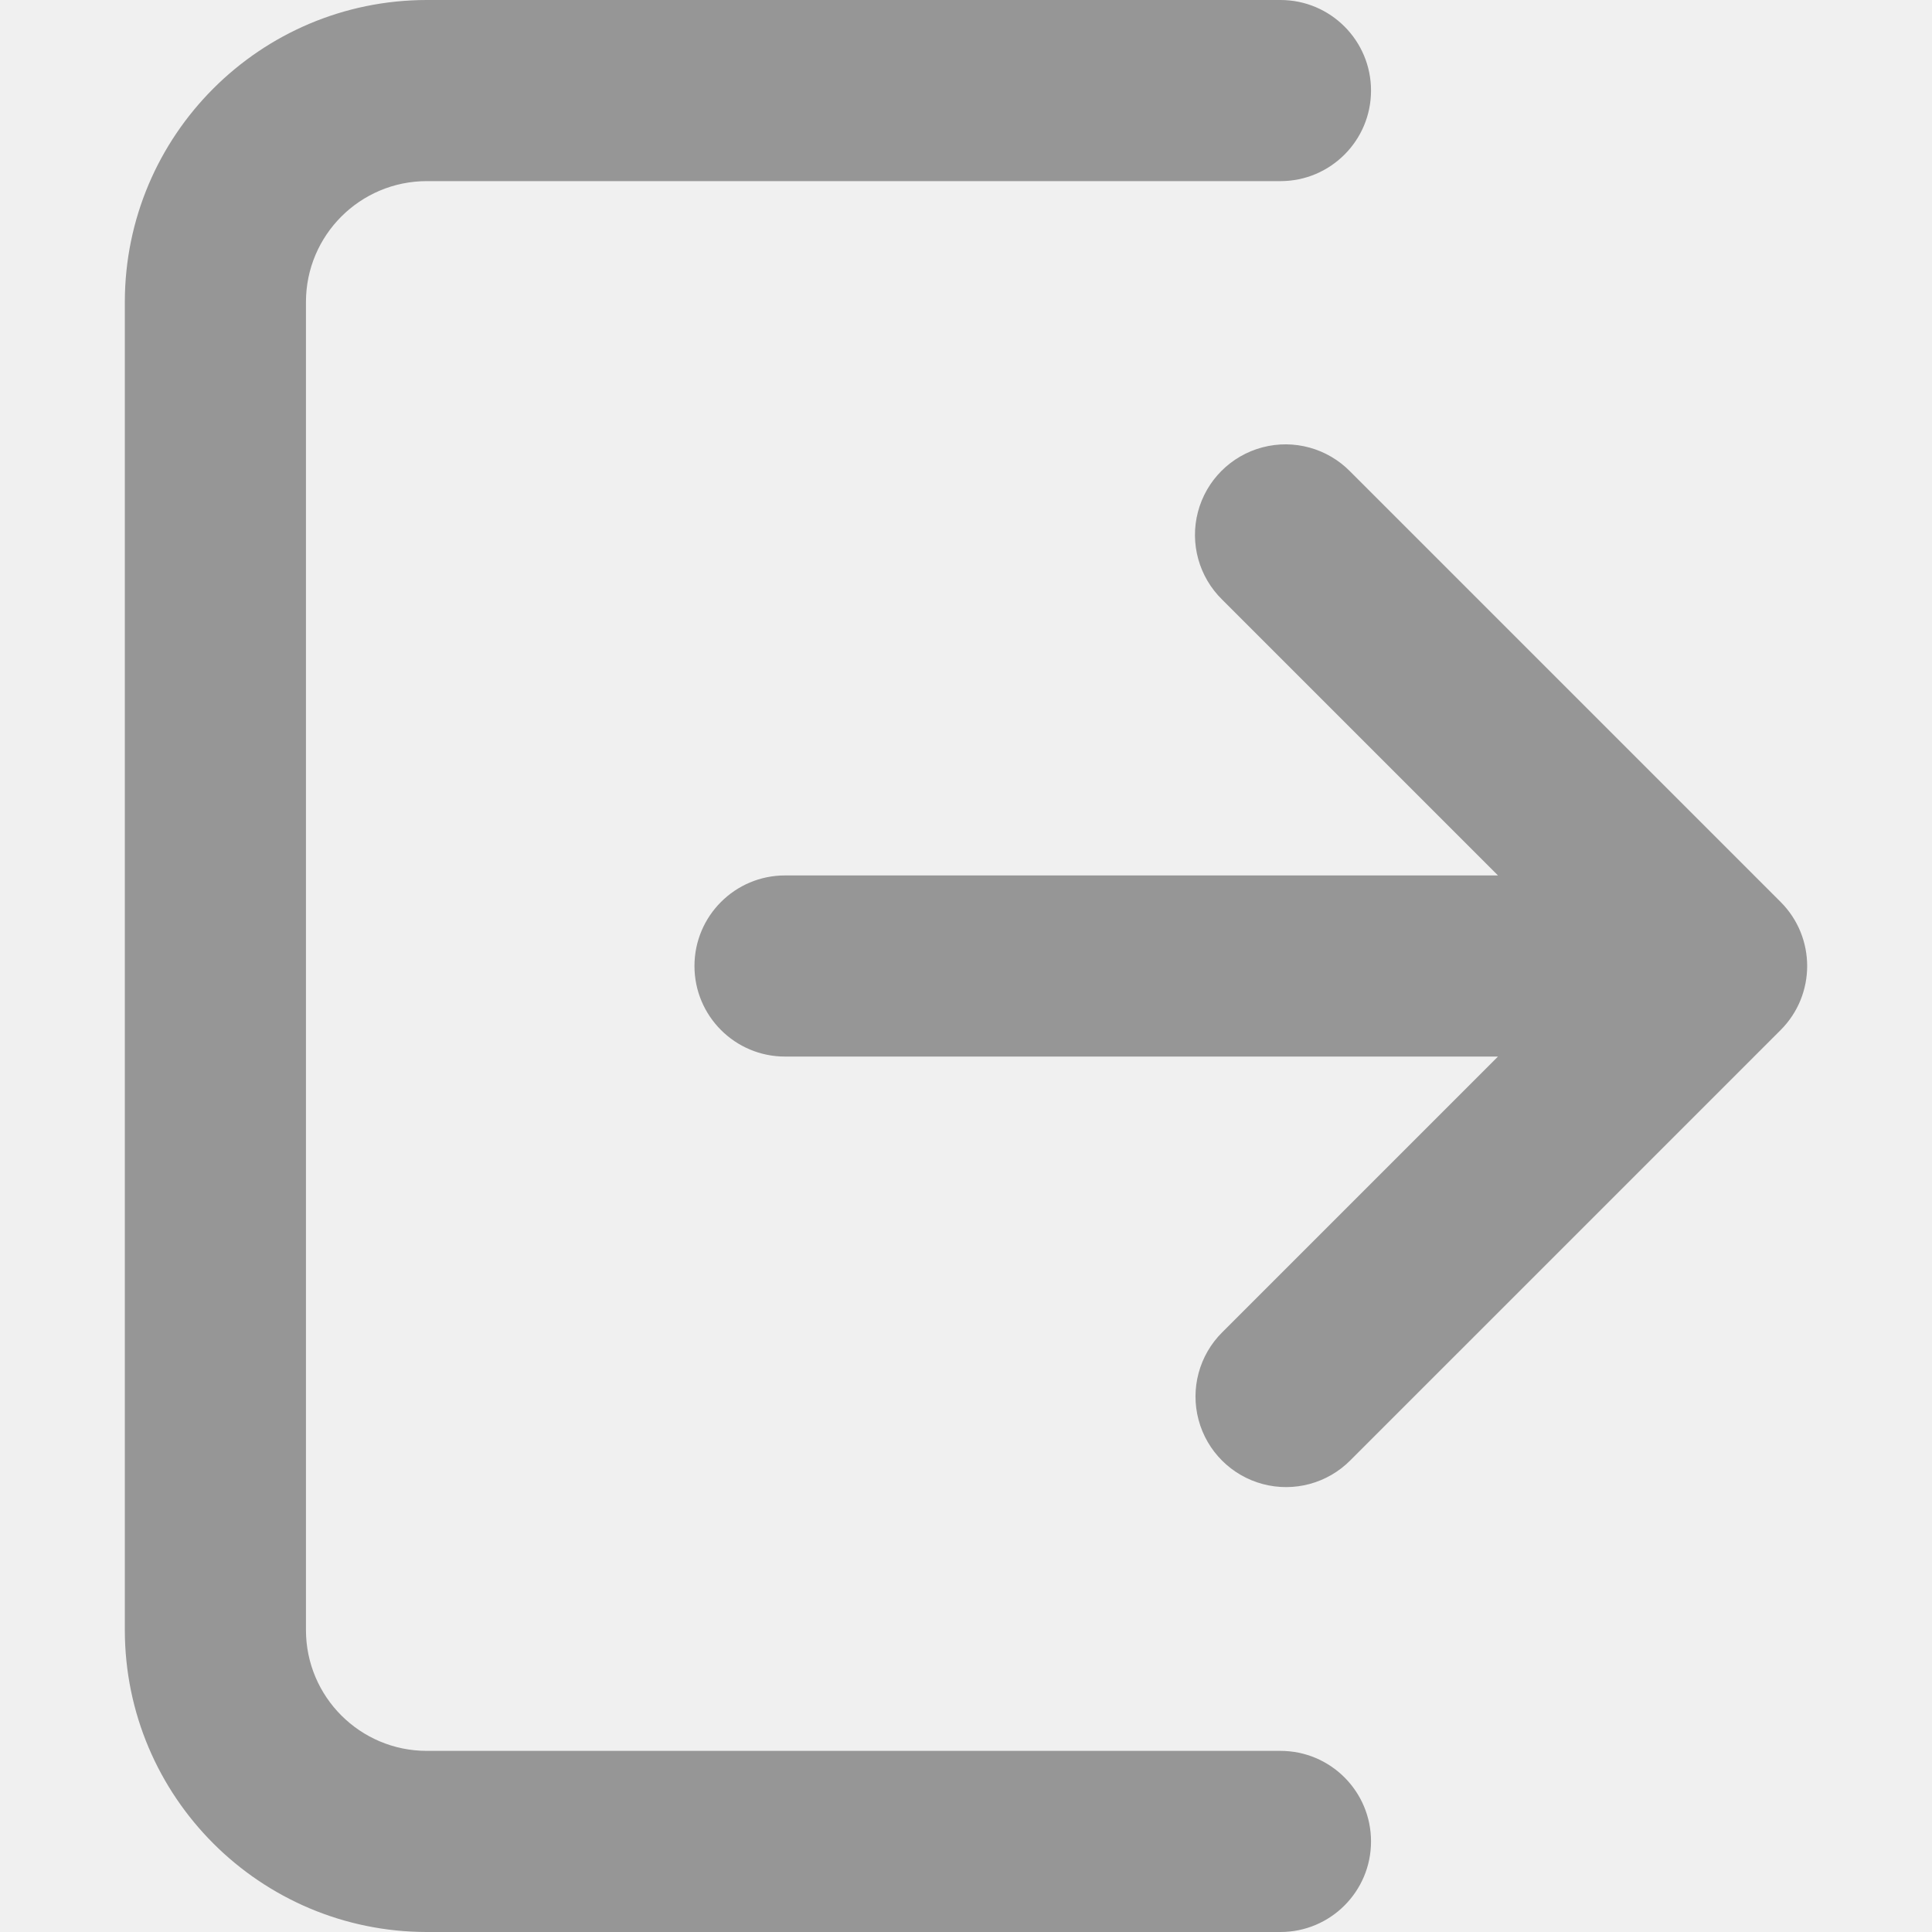
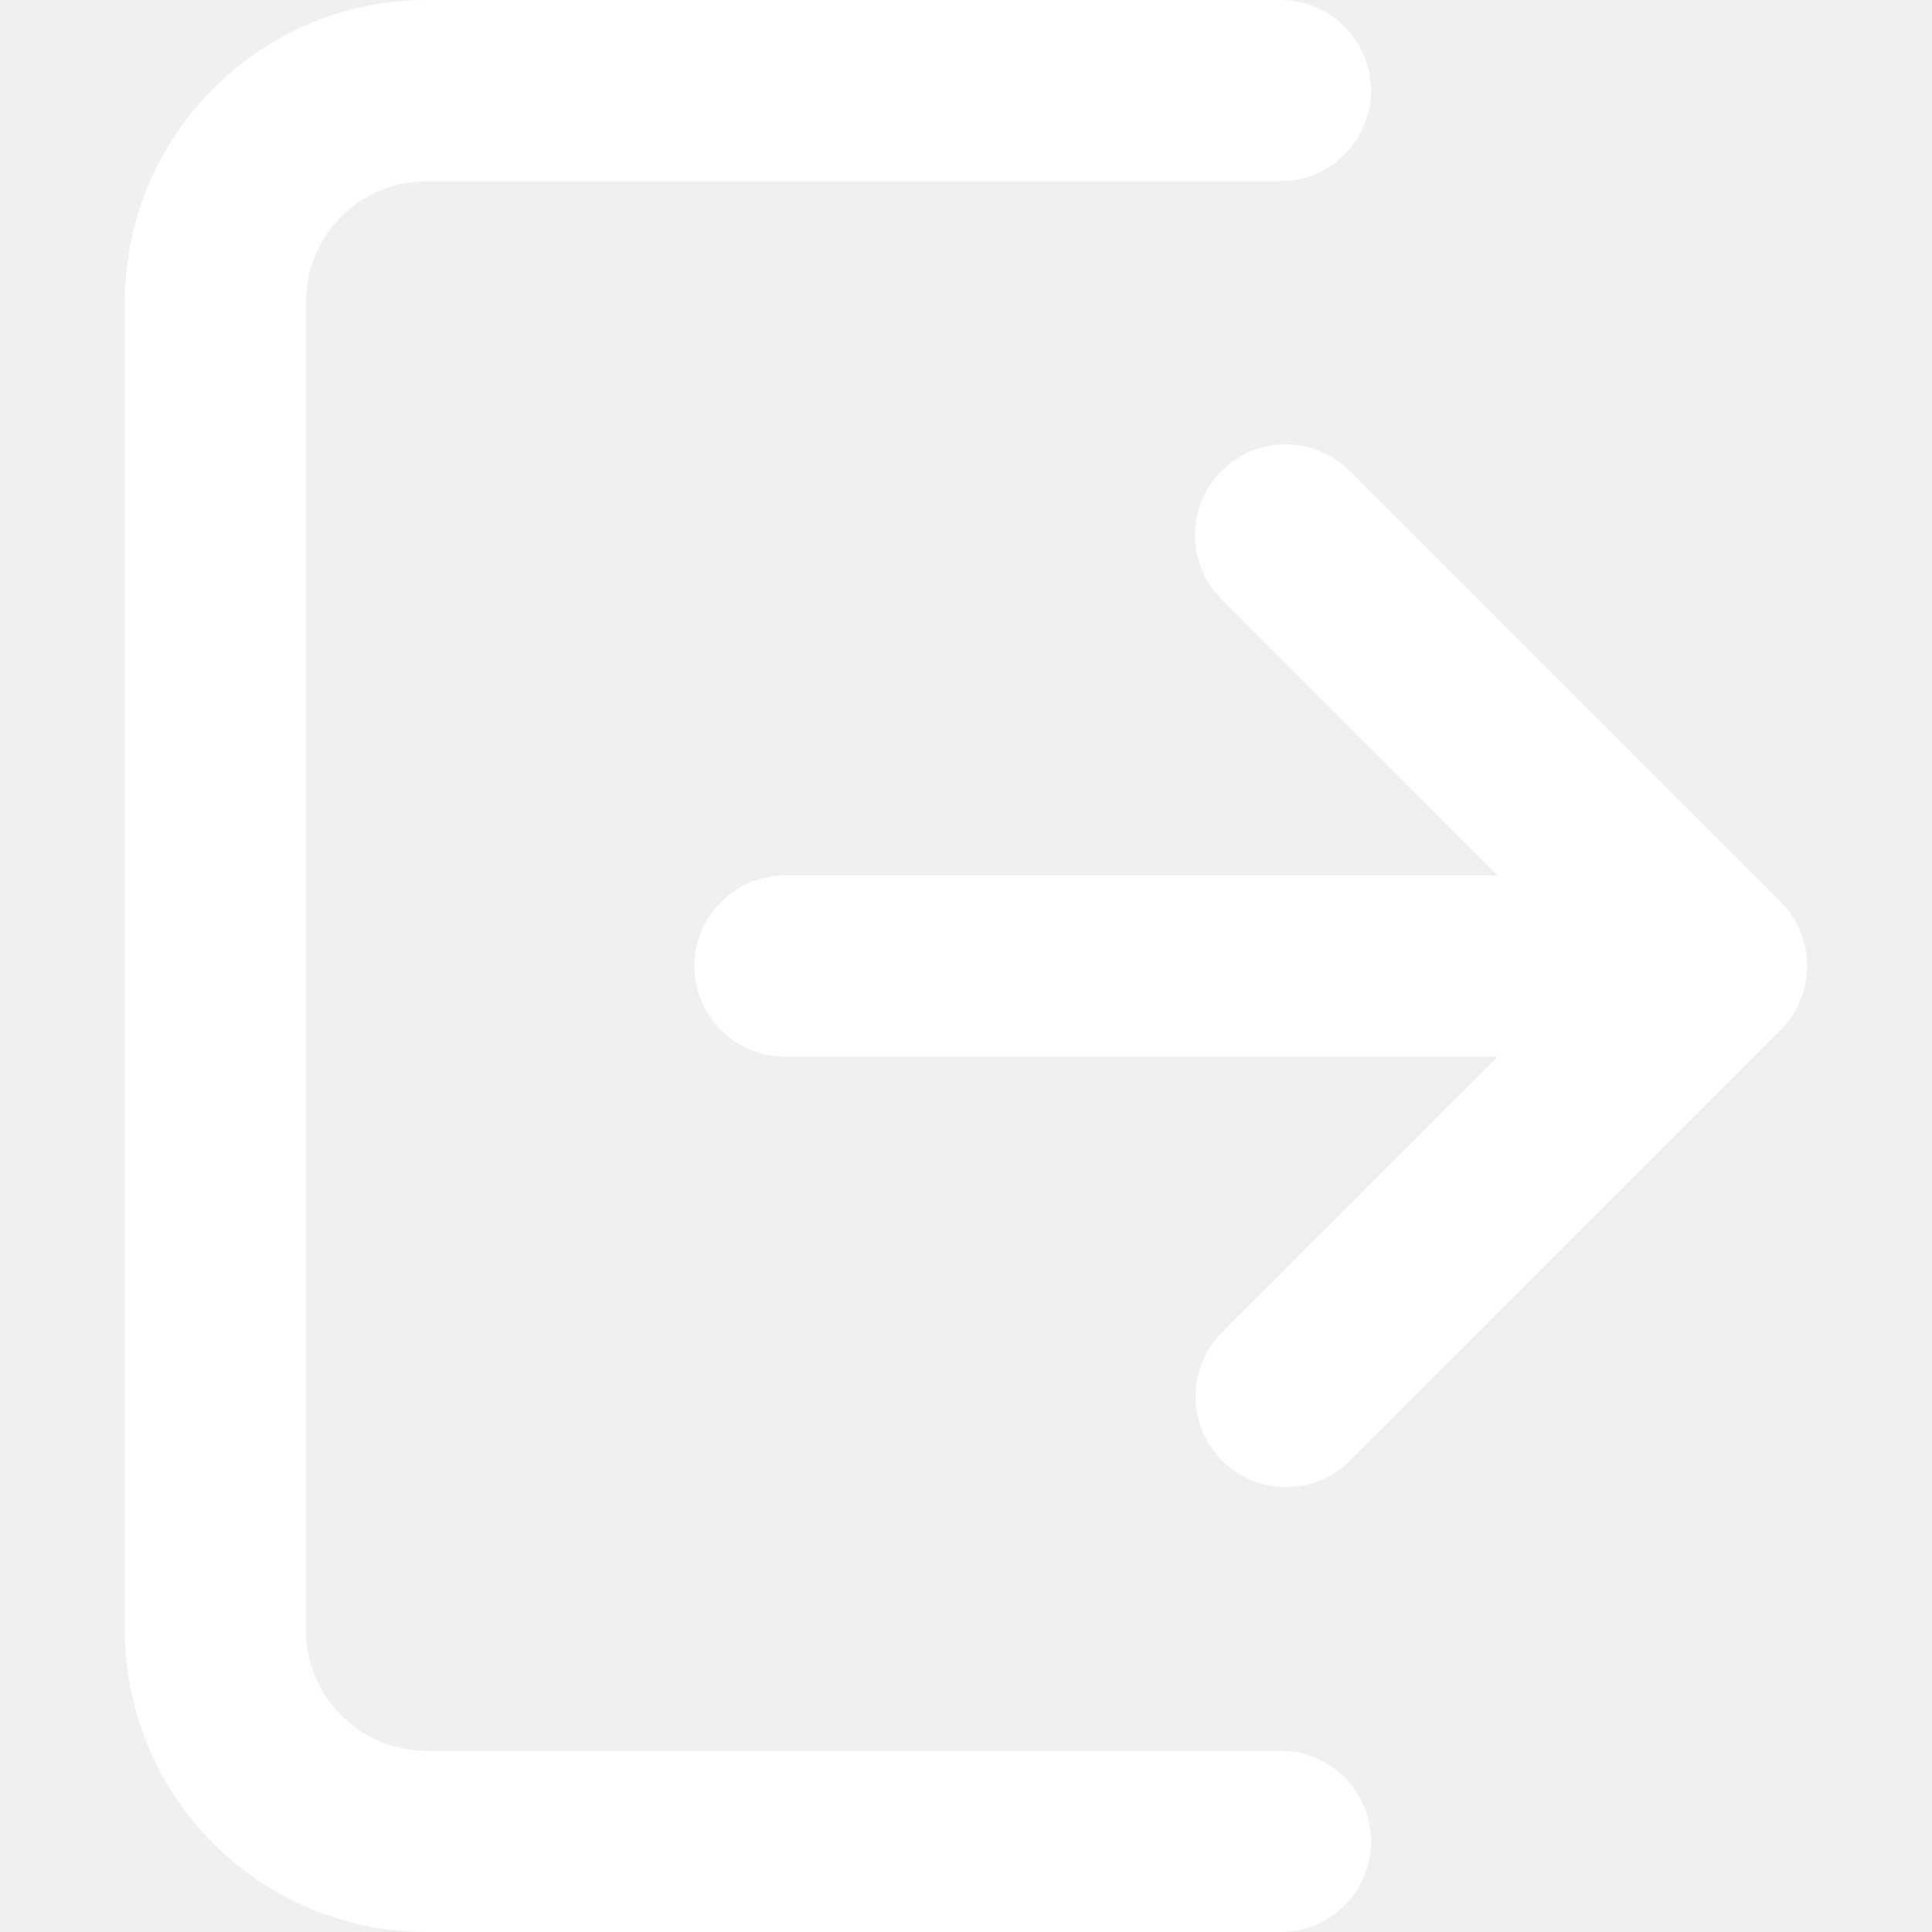
<svg xmlns="http://www.w3.org/2000/svg" id="Layer_1" height="18pt" viewBox="0 0 512 512" width="18pt" data-name="Layer 1">
-   <path d="m363.335 488a24 24 0 0 1 -24 24h-226.253a80.09 80.09 0 0 1 -80-80v-352a80.09 80.09 0 0 1 80-80h226.253a24 24 0 0 1 0 48h-226.253a32.035 32.035 0 0 0 -32 32v352a32.034 32.034 0 0 0 32 32h226.253a24 24 0 0 1 24 24zm108.553-248.97-114.051-114.052a24 24 0 1 0 -33.937 33.941l73.077 73.081h-188.936a24 24 0 1 0 0 48h188.935l-73.08 73.08a24 24 0 1 0 33.941 33.941l114.051-114.05a24 24 0 0 0 0-33.941z" fill="#969696" />
+   <path d="m363.335 488a24 24 0 0 1 -24 24h-226.253a80.09 80.09 0 0 1 -80-80v-352a80.09 80.09 0 0 1 80-80h226.253a24 24 0 0 1 0 48h-226.253a32.035 32.035 0 0 0 -32 32v352a32.034 32.034 0 0 0 32 32h226.253a24 24 0 0 1 24 24zm108.553-248.97-114.051-114.052a24 24 0 1 0 -33.937 33.941l73.077 73.081h-188.936a24 24 0 1 0 0 48h188.935l-73.08 73.08a24 24 0 1 0 33.941 33.941l114.051-114.05a24 24 0 0 0 0-33.941z" fill="#FFFFFF" />
</svg>
